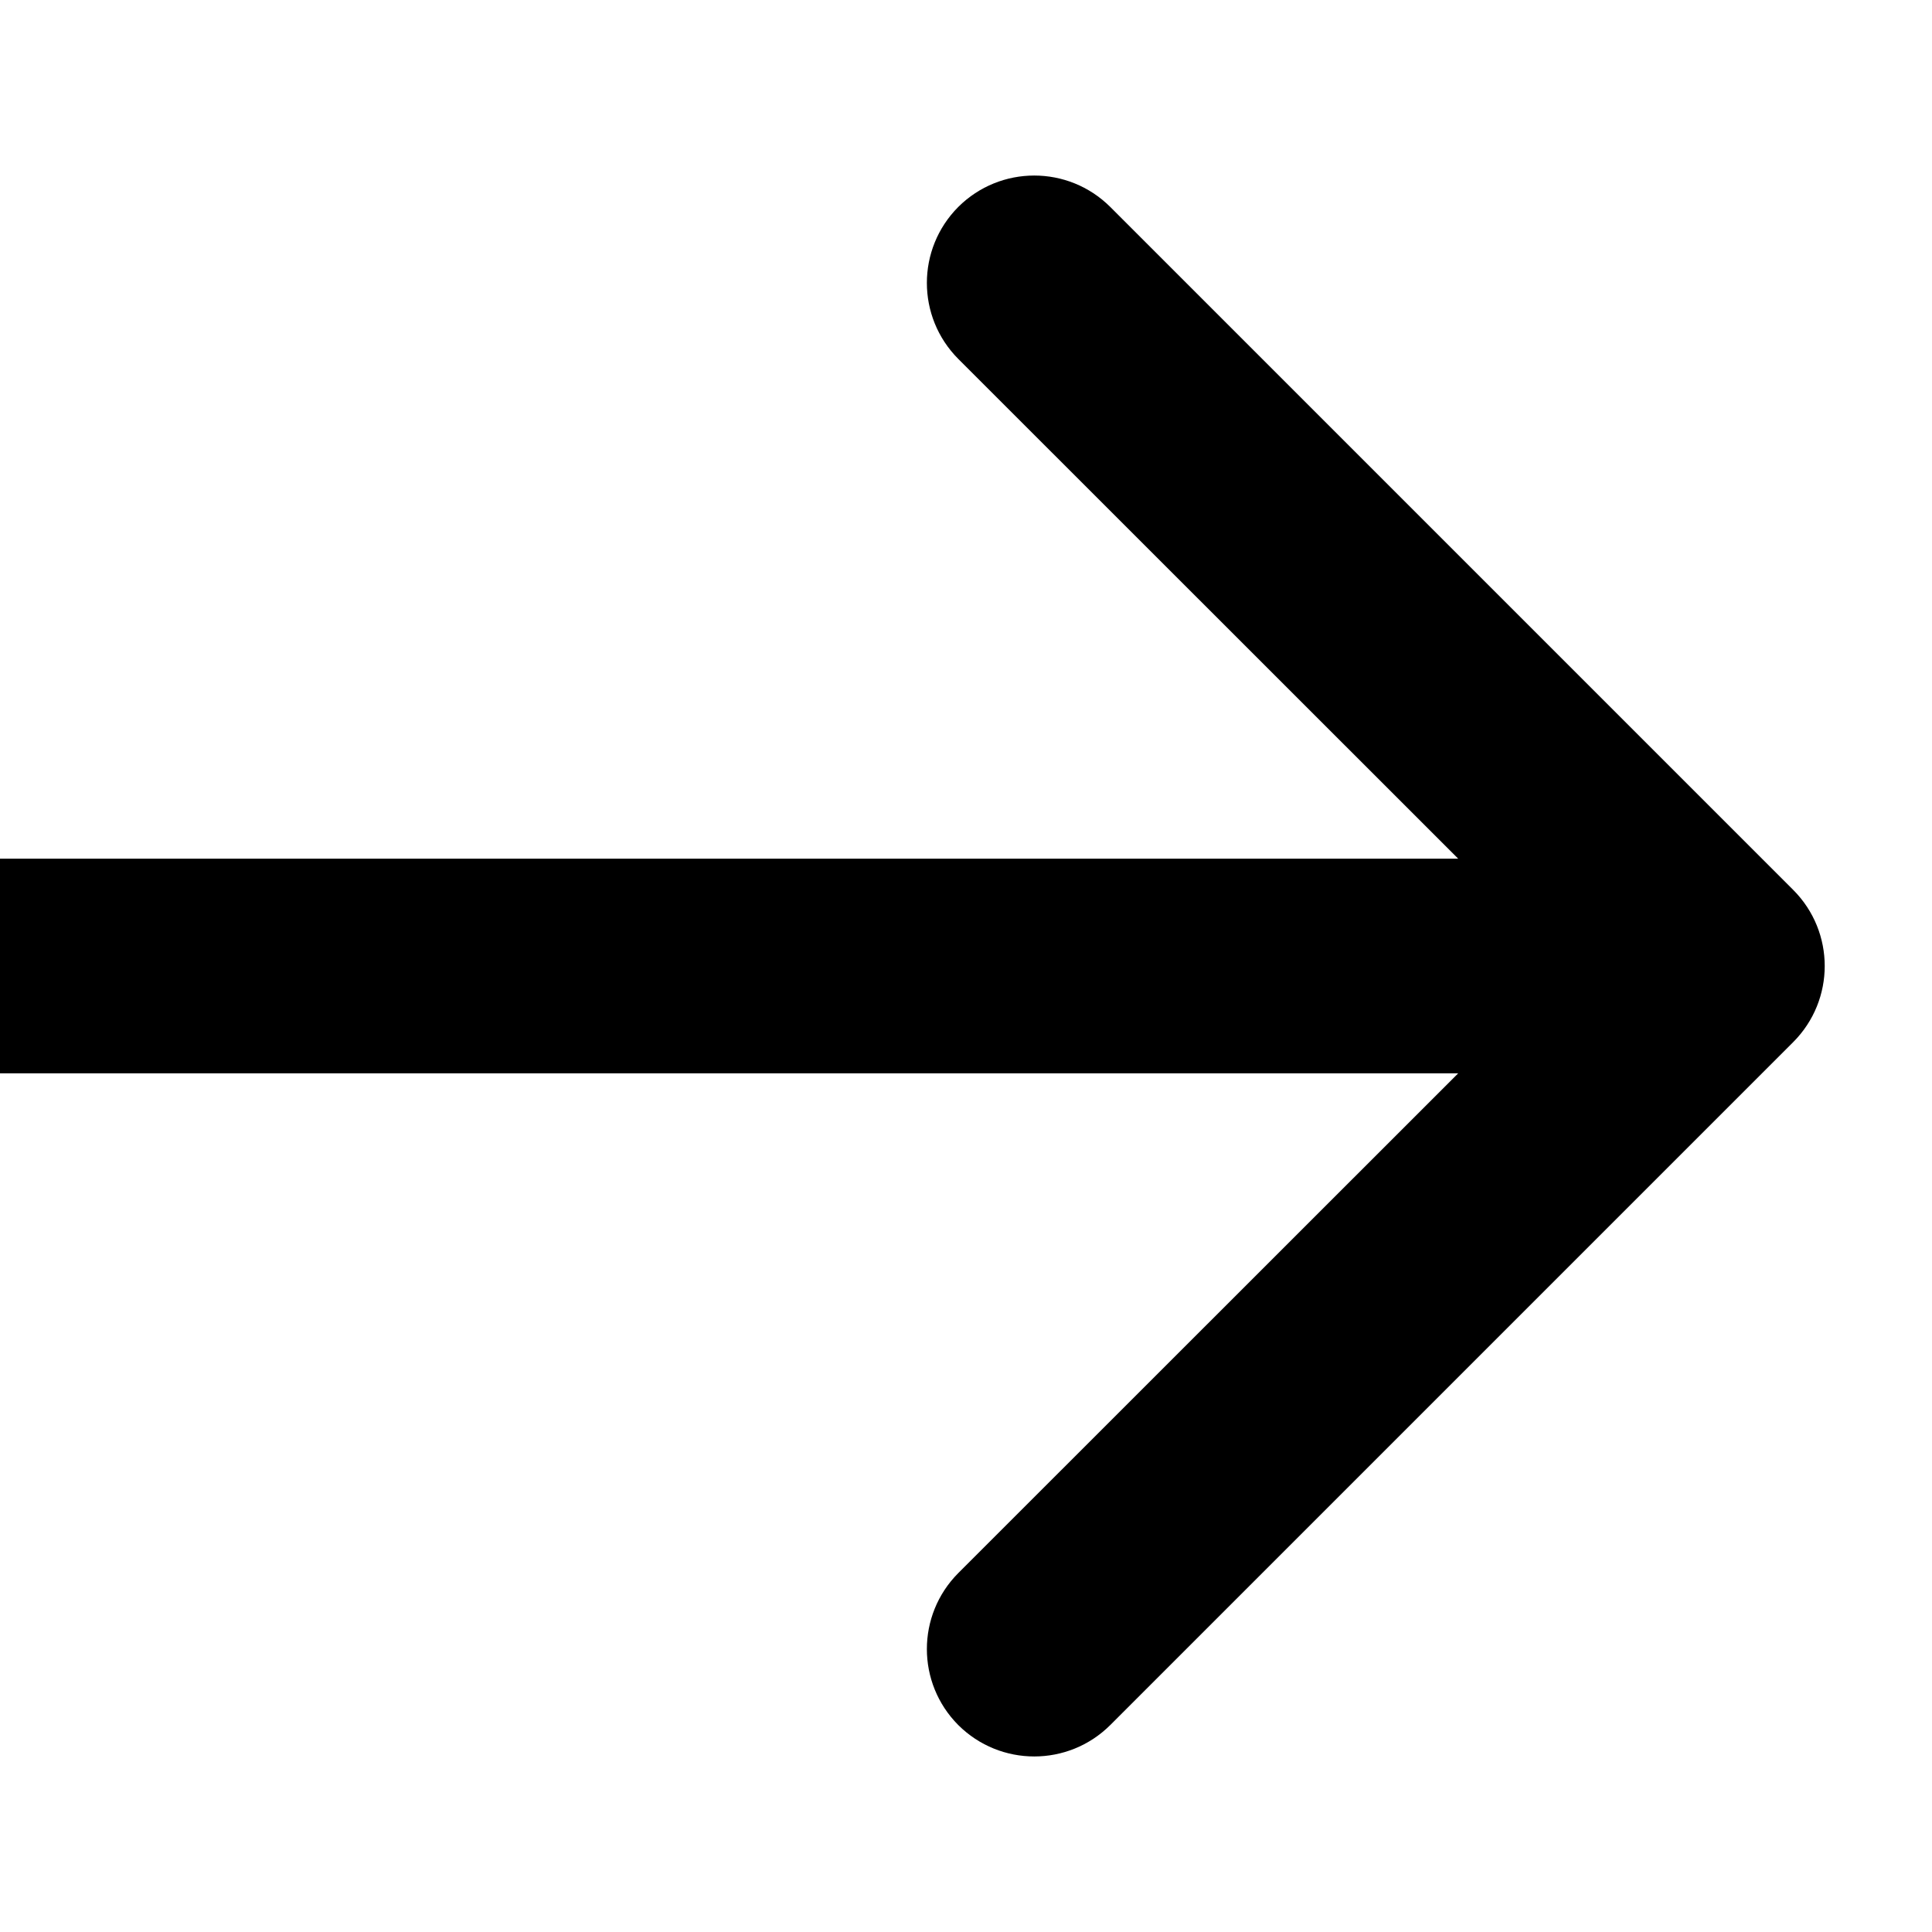
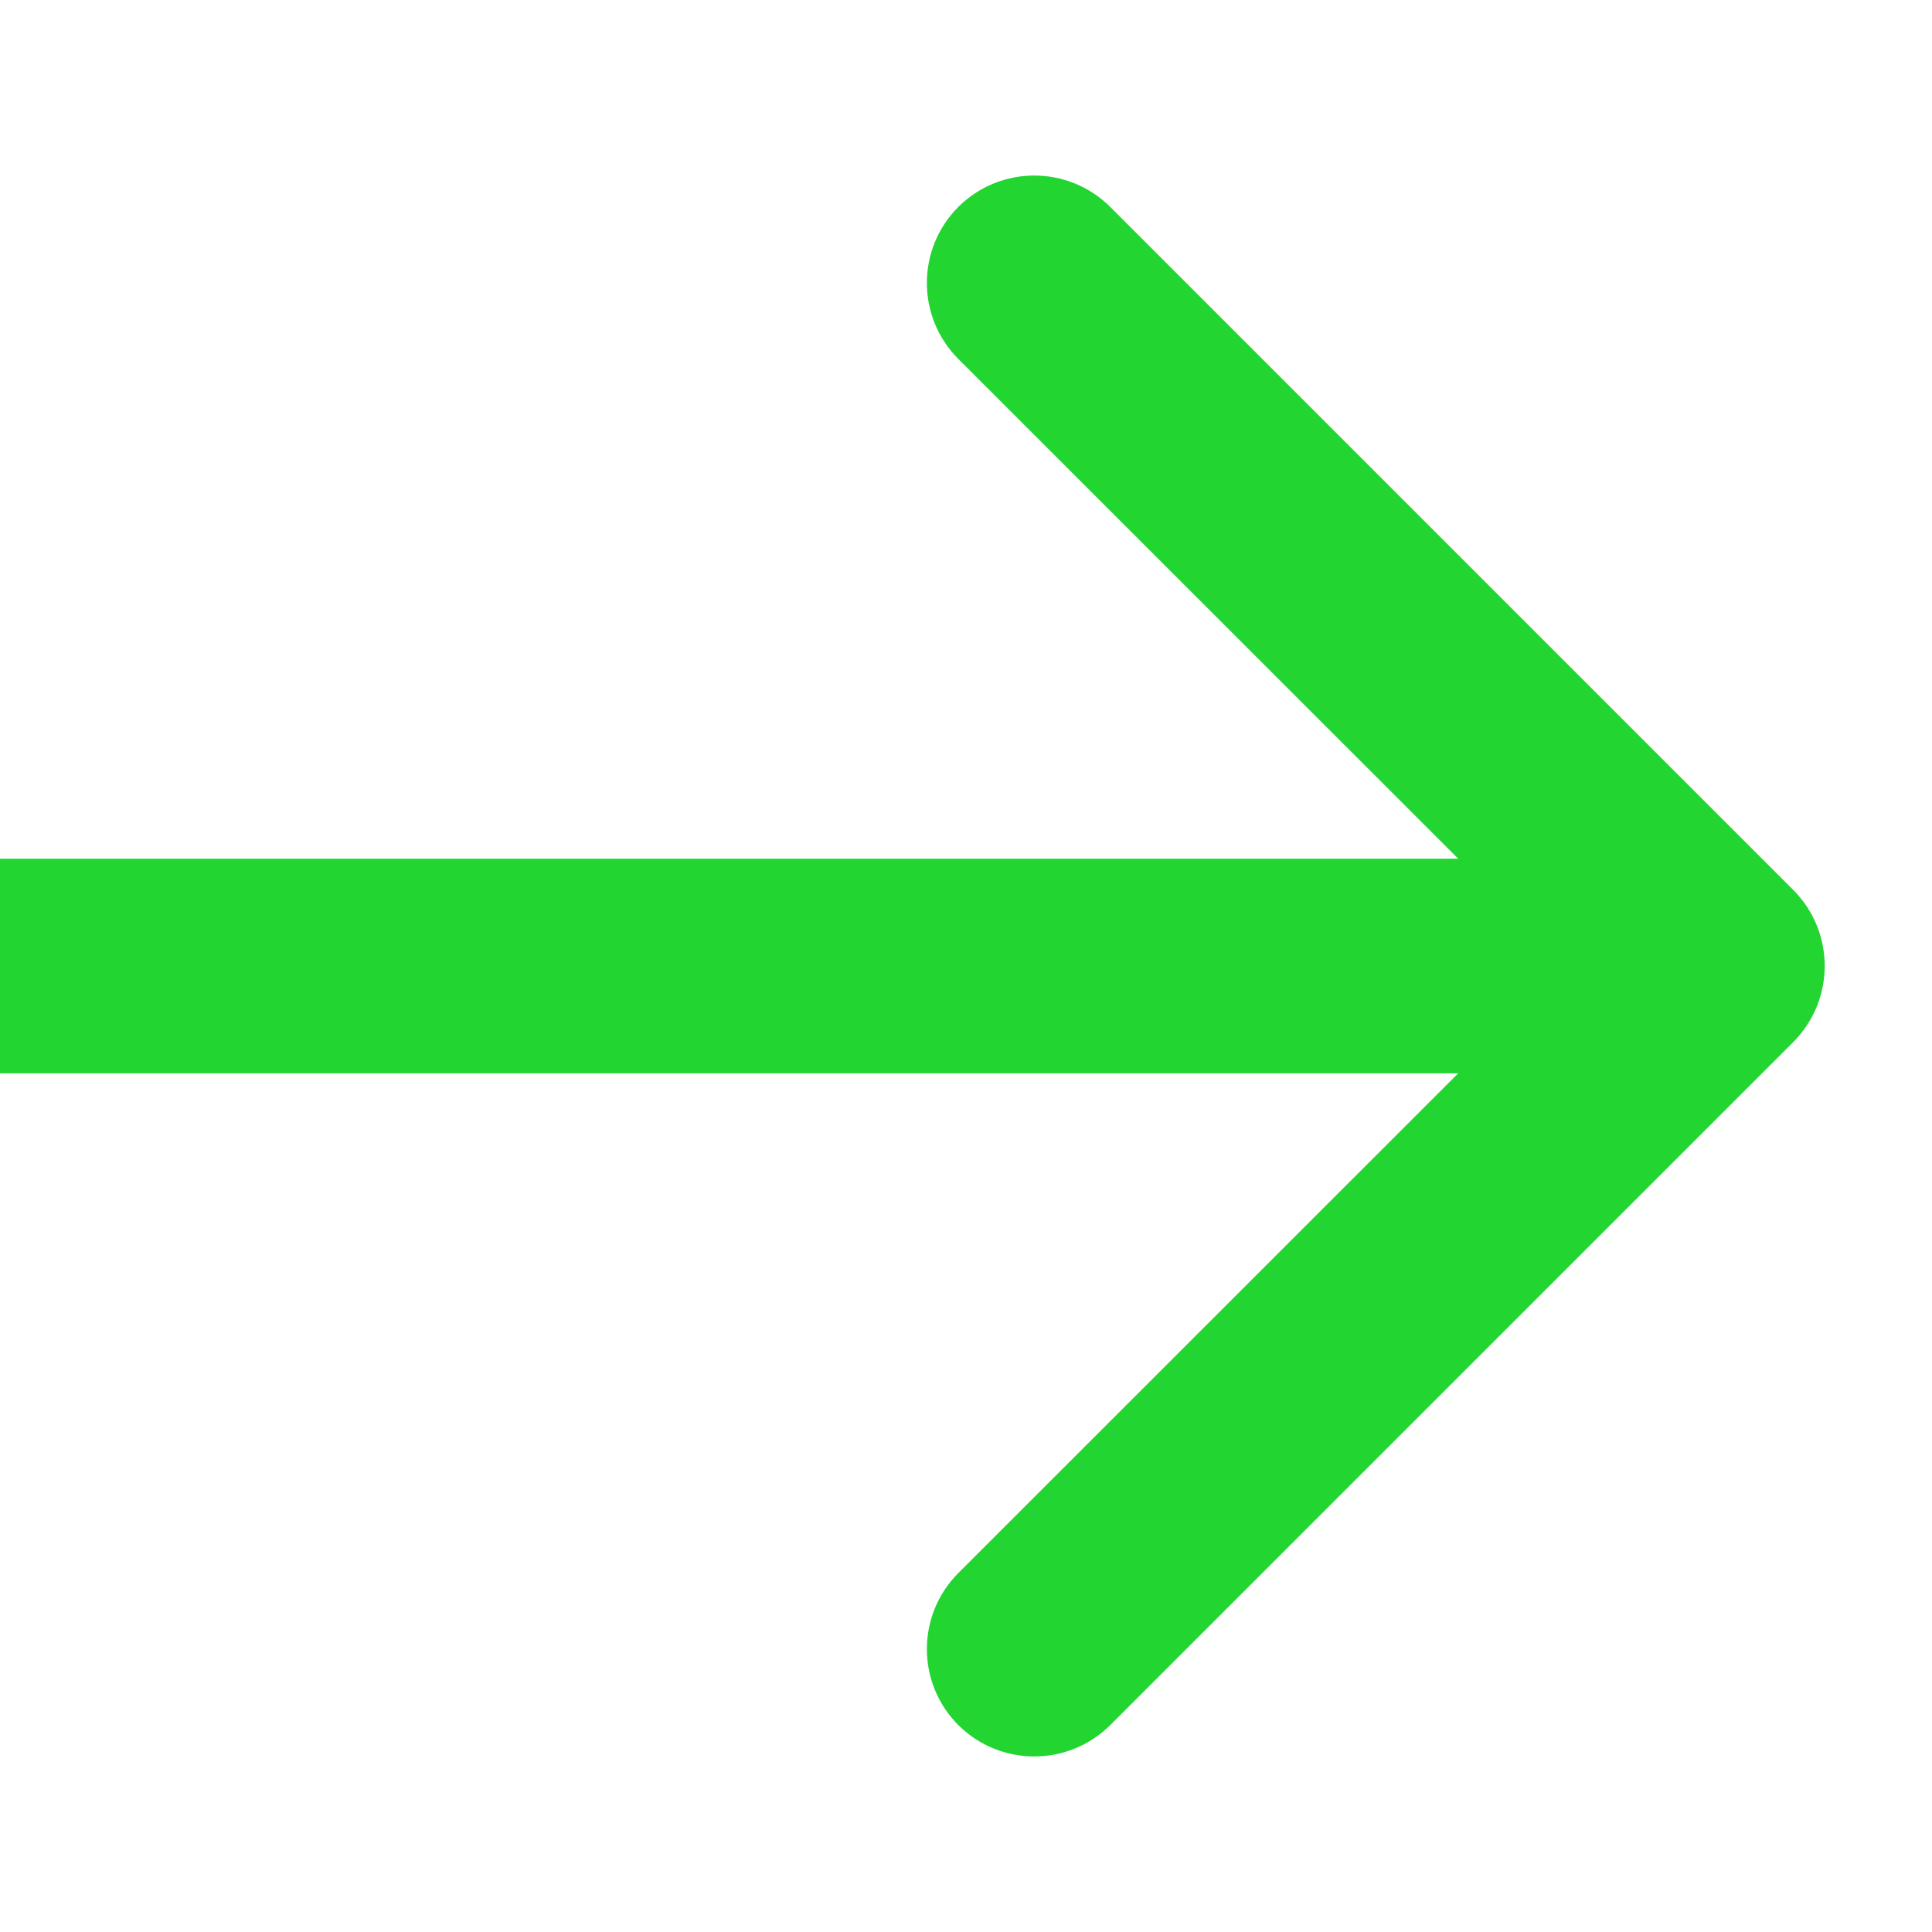
<svg xmlns="http://www.w3.org/2000/svg" width="9" height="9" viewBox="0 0 9 9" fill="none">
-   <path d="M8.354 4.854C8.549 4.658 8.549 4.342 8.354 4.146L5.172 0.964C4.976 0.769 4.66 0.769 4.464 0.964C4.269 1.16 4.269 1.476 4.464 1.672L7.293 4.5L4.464 7.328C4.269 7.524 4.269 7.84 4.464 8.036C4.66 8.231 4.976 8.231 5.172 8.036L8.354 4.854ZM0 4.5L-4.37114e-08 5L8 5L8 4.5L8 4L4.37114e-08 4L0 4.5Z" fill="currentColor" />
+   <path d="M8.354 4.854C8.549 4.658 8.549 4.342 8.354 4.146L5.172 0.964C4.976 0.769 4.66 0.769 4.464 0.964C4.269 1.16 4.269 1.476 4.464 1.672L7.293 4.5L4.464 7.328C4.269 7.524 4.269 7.84 4.464 8.036C4.66 8.231 4.976 8.231 5.172 8.036L8.354 4.854ZM0 4.5L-4.37114e-08 5L8 5L8 4.5L8 4L4.37114e-08 4L0 4.5Z" fill="#23D530" />
</svg>
